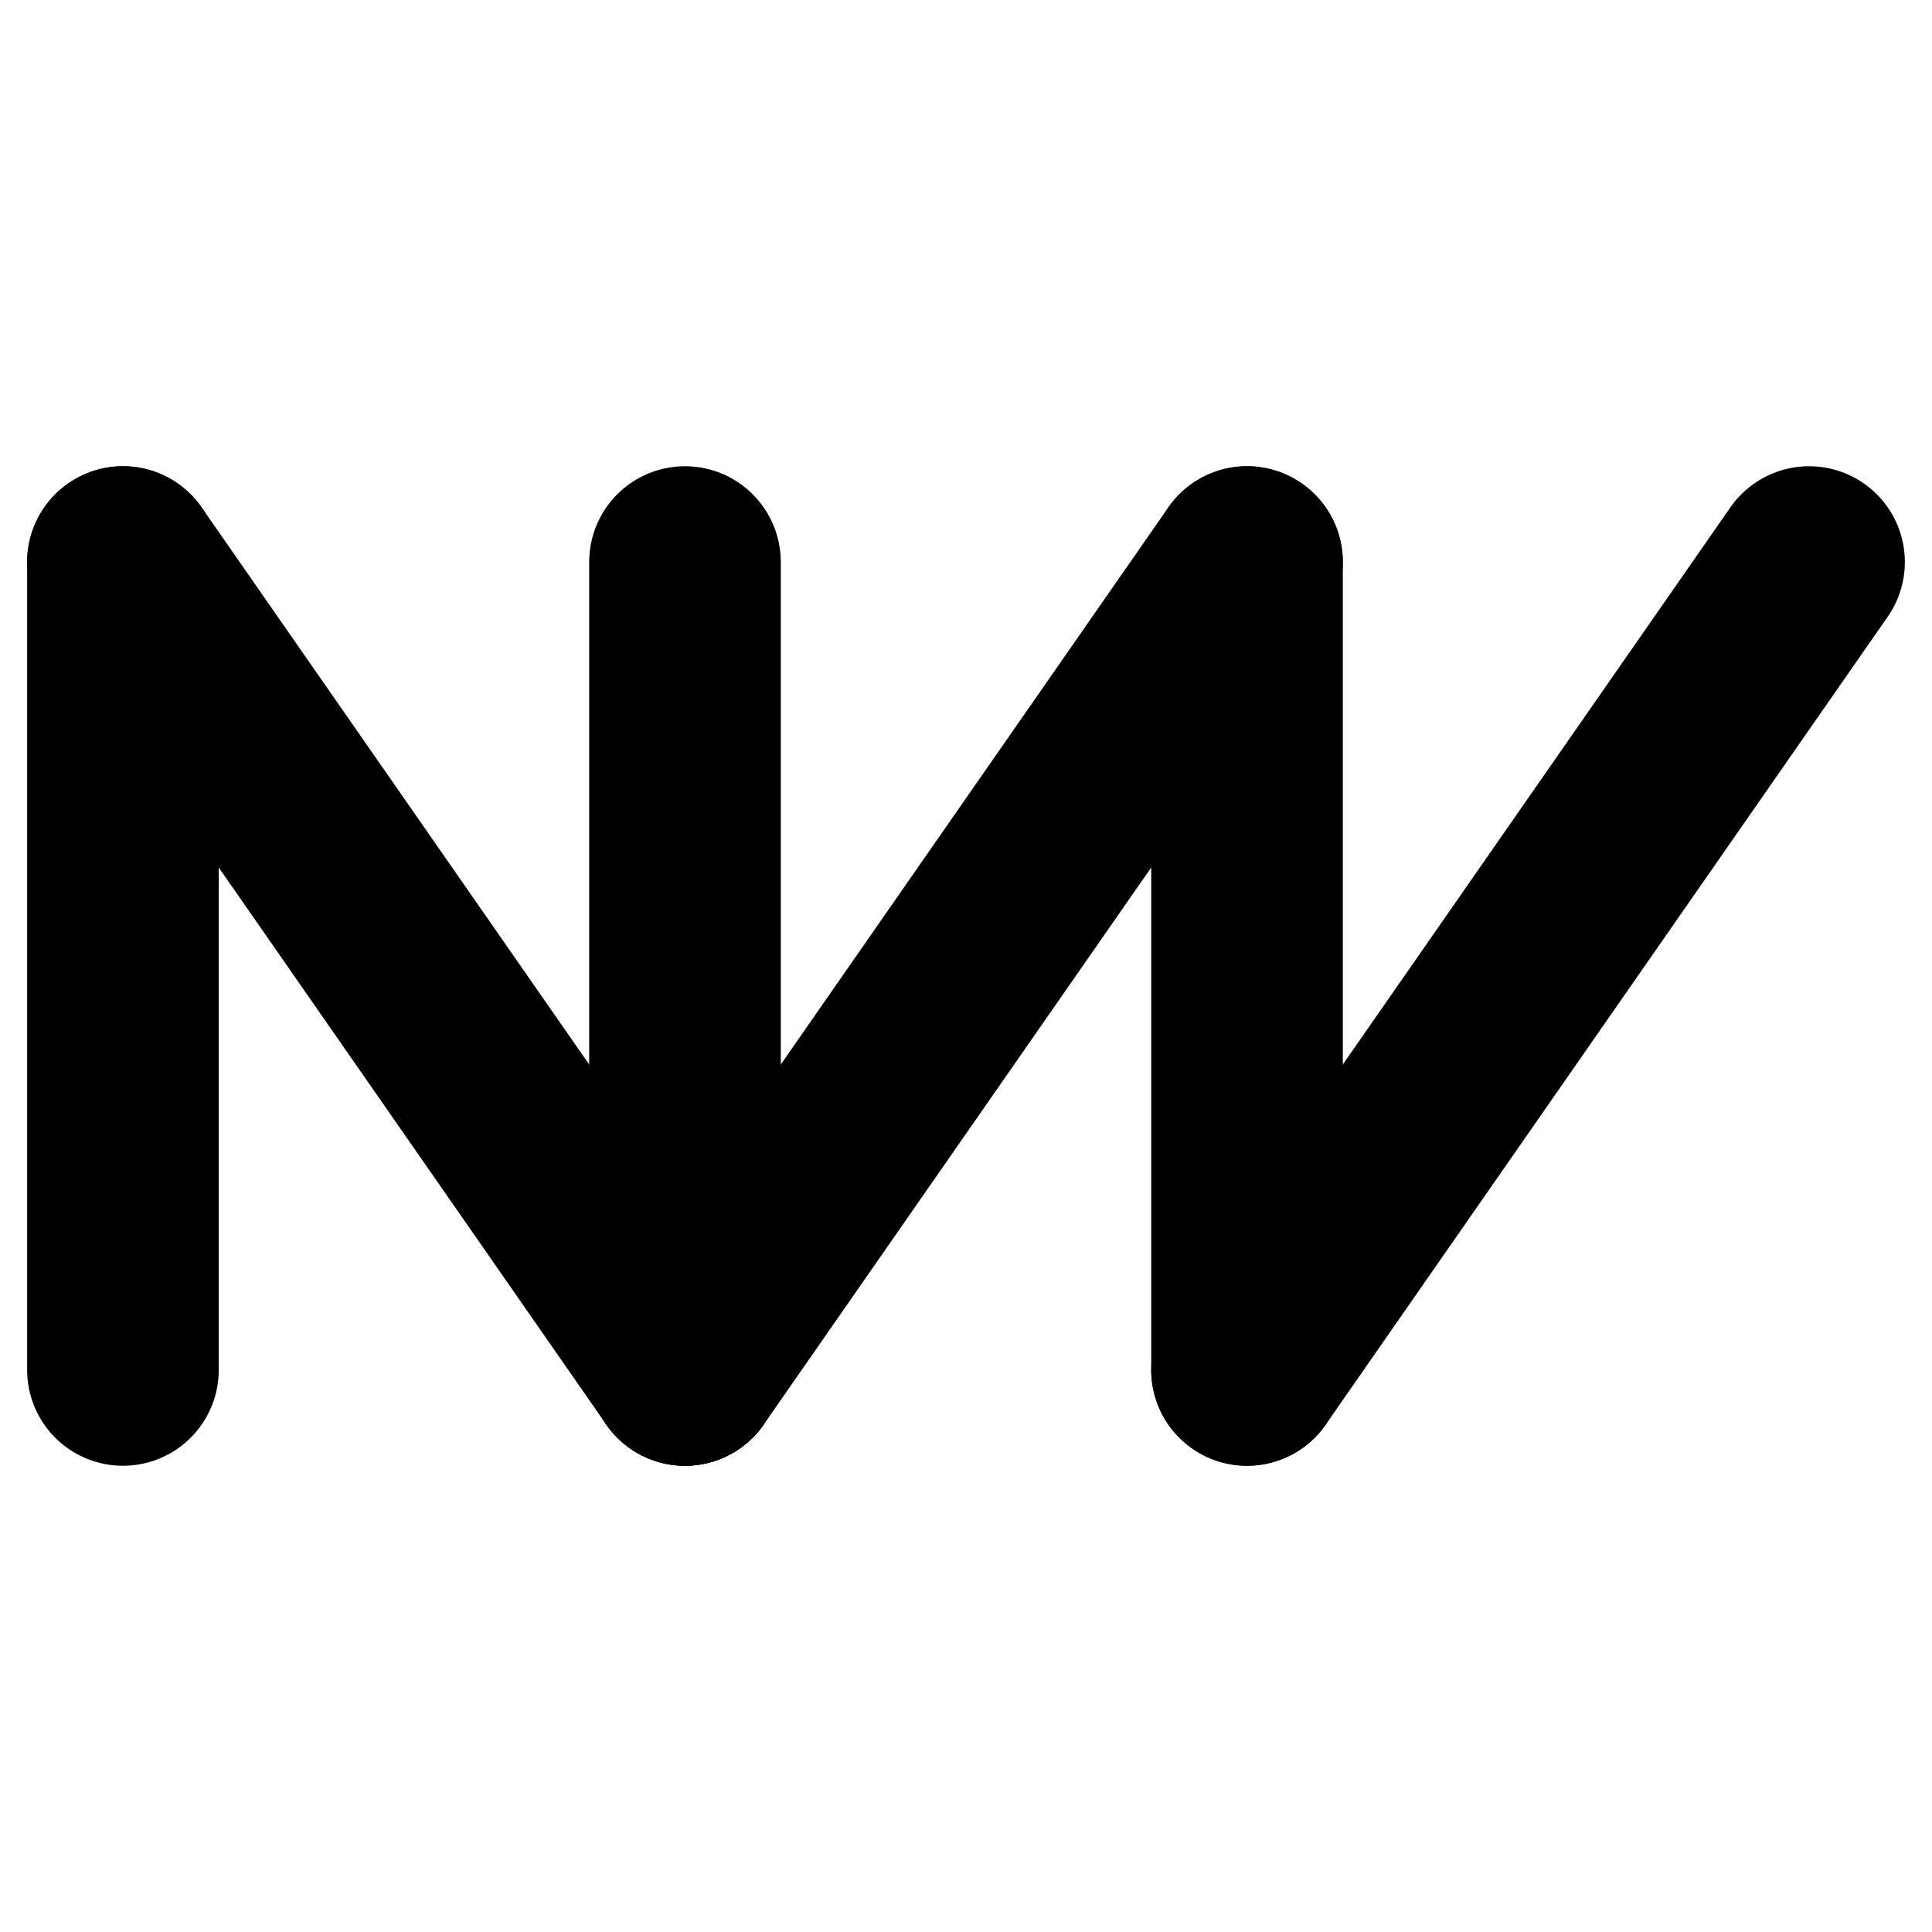
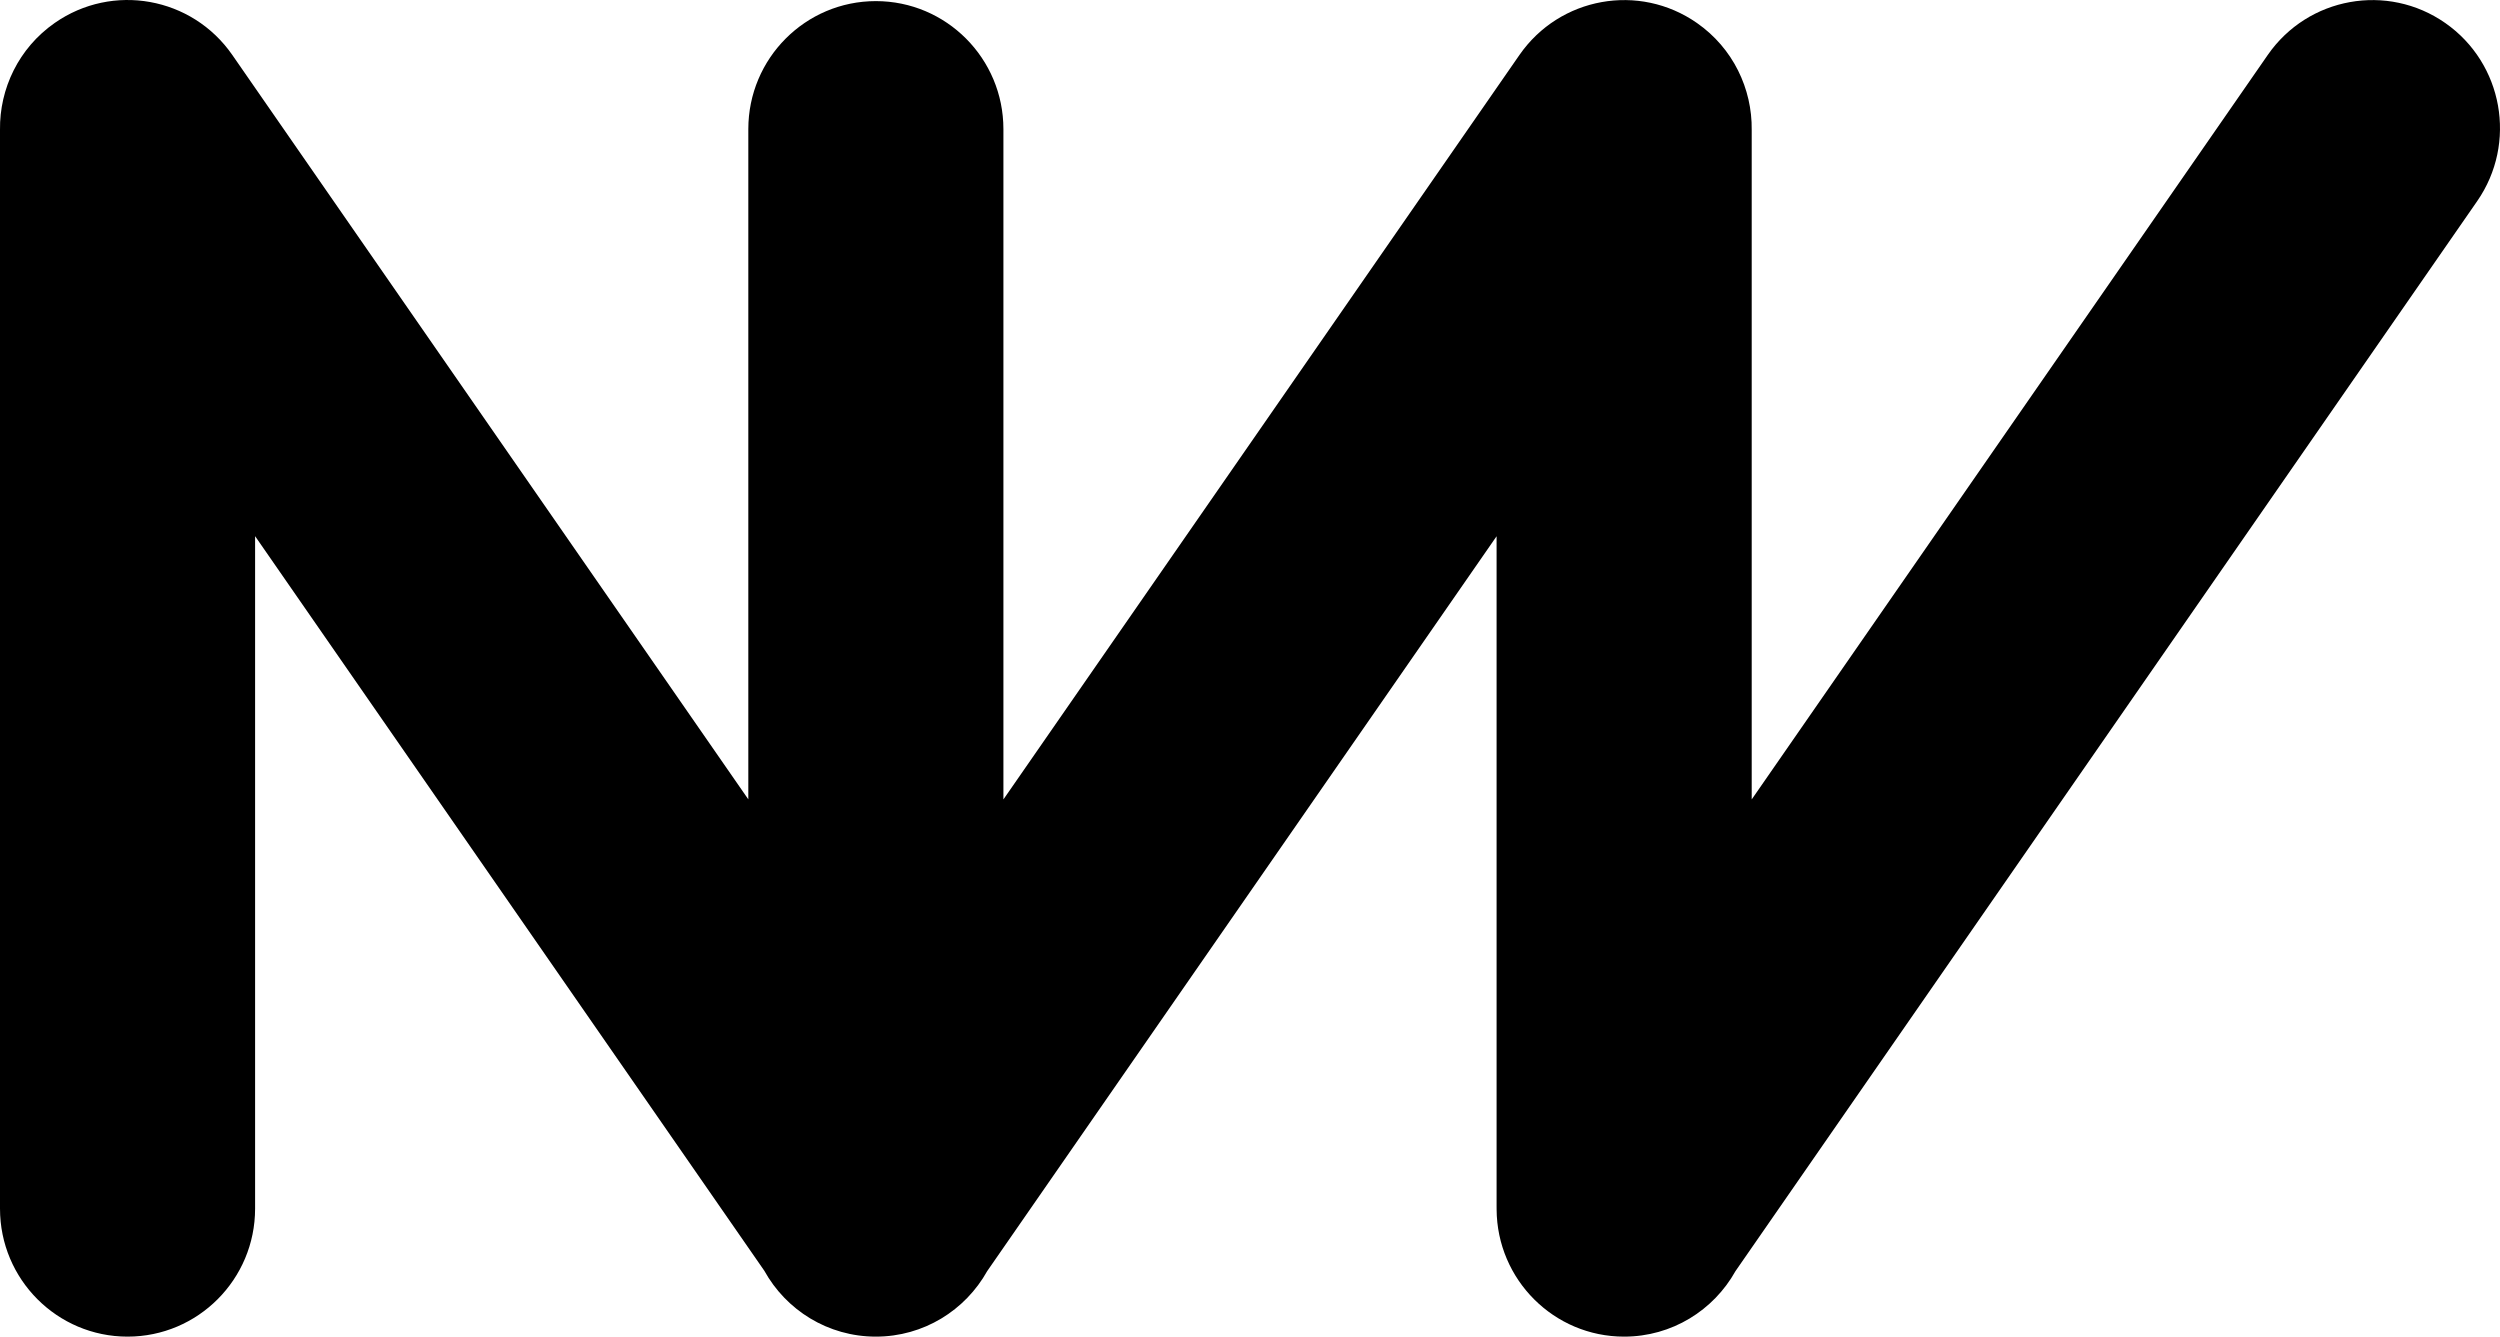
- <svg xmlns="http://www.w3.org/2000/svg" width="1210" height="1210" viewBox="0 0 1210 1210" fill="none">
-   <path d="M77 858L77 352" stroke="black" stroke-width="120" stroke-linecap="round" />
-   <path d="M429 352L429 858" stroke="black" stroke-width="120" stroke-linecap="round" />
-   <path d="M781 352L781 858" stroke="black" stroke-width="120" stroke-linecap="round" />
-   <path d="M429 858L77 352" stroke="black" stroke-width="120" stroke-linecap="round" />
-   <path d="M781 352L429 858" stroke="black" stroke-width="120" stroke-linecap="round" />
-   <path d="M1133 352L781 858" stroke="black" stroke-width="120" stroke-linecap="round" />
+ <svg xmlns="http://www.w3.org/2000/svg" width="101" height="54" viewBox="0 0 101 54" fill="none">
+   <path d="M35.385 54C37.316 54 39 52.933 39.882 51.354L60.462 21.665V48.714C60.462 48.761 60.462 48.809 60.463 48.857C60.478 51.7 62.779 54 65.615 54C67.547 54 69.231 52.933 70.113 51.354L100.077 8.128C101.702 5.784 101.125 2.561 98.789 0.93C96.453 -0.701 93.242 -0.123 91.616 2.222L70.769 32.297V5.249C70.79 3.589 70.018 1.949 68.558 0.93C66.222 -0.701 63.011 -0.123 61.385 2.222L40.538 32.297L40.538 5.217C40.538 2.36 38.23 0.045 35.385 0.045C32.539 0.045 30.232 2.36 30.232 5.217L30.232 32.294L9.384 2.219C7.758 -0.126 4.547 -0.704 2.211 0.927C0.751 1.946 -0.021 3.586 0 5.245L0 48.829C0 51.685 2.308 54 5.153 54C7.999 54 10.306 51.685 10.306 48.829L10.306 21.661L30.878 51.338C31.758 52.926 33.446 54 35.385 54Z" fill="black" />
</svg>
